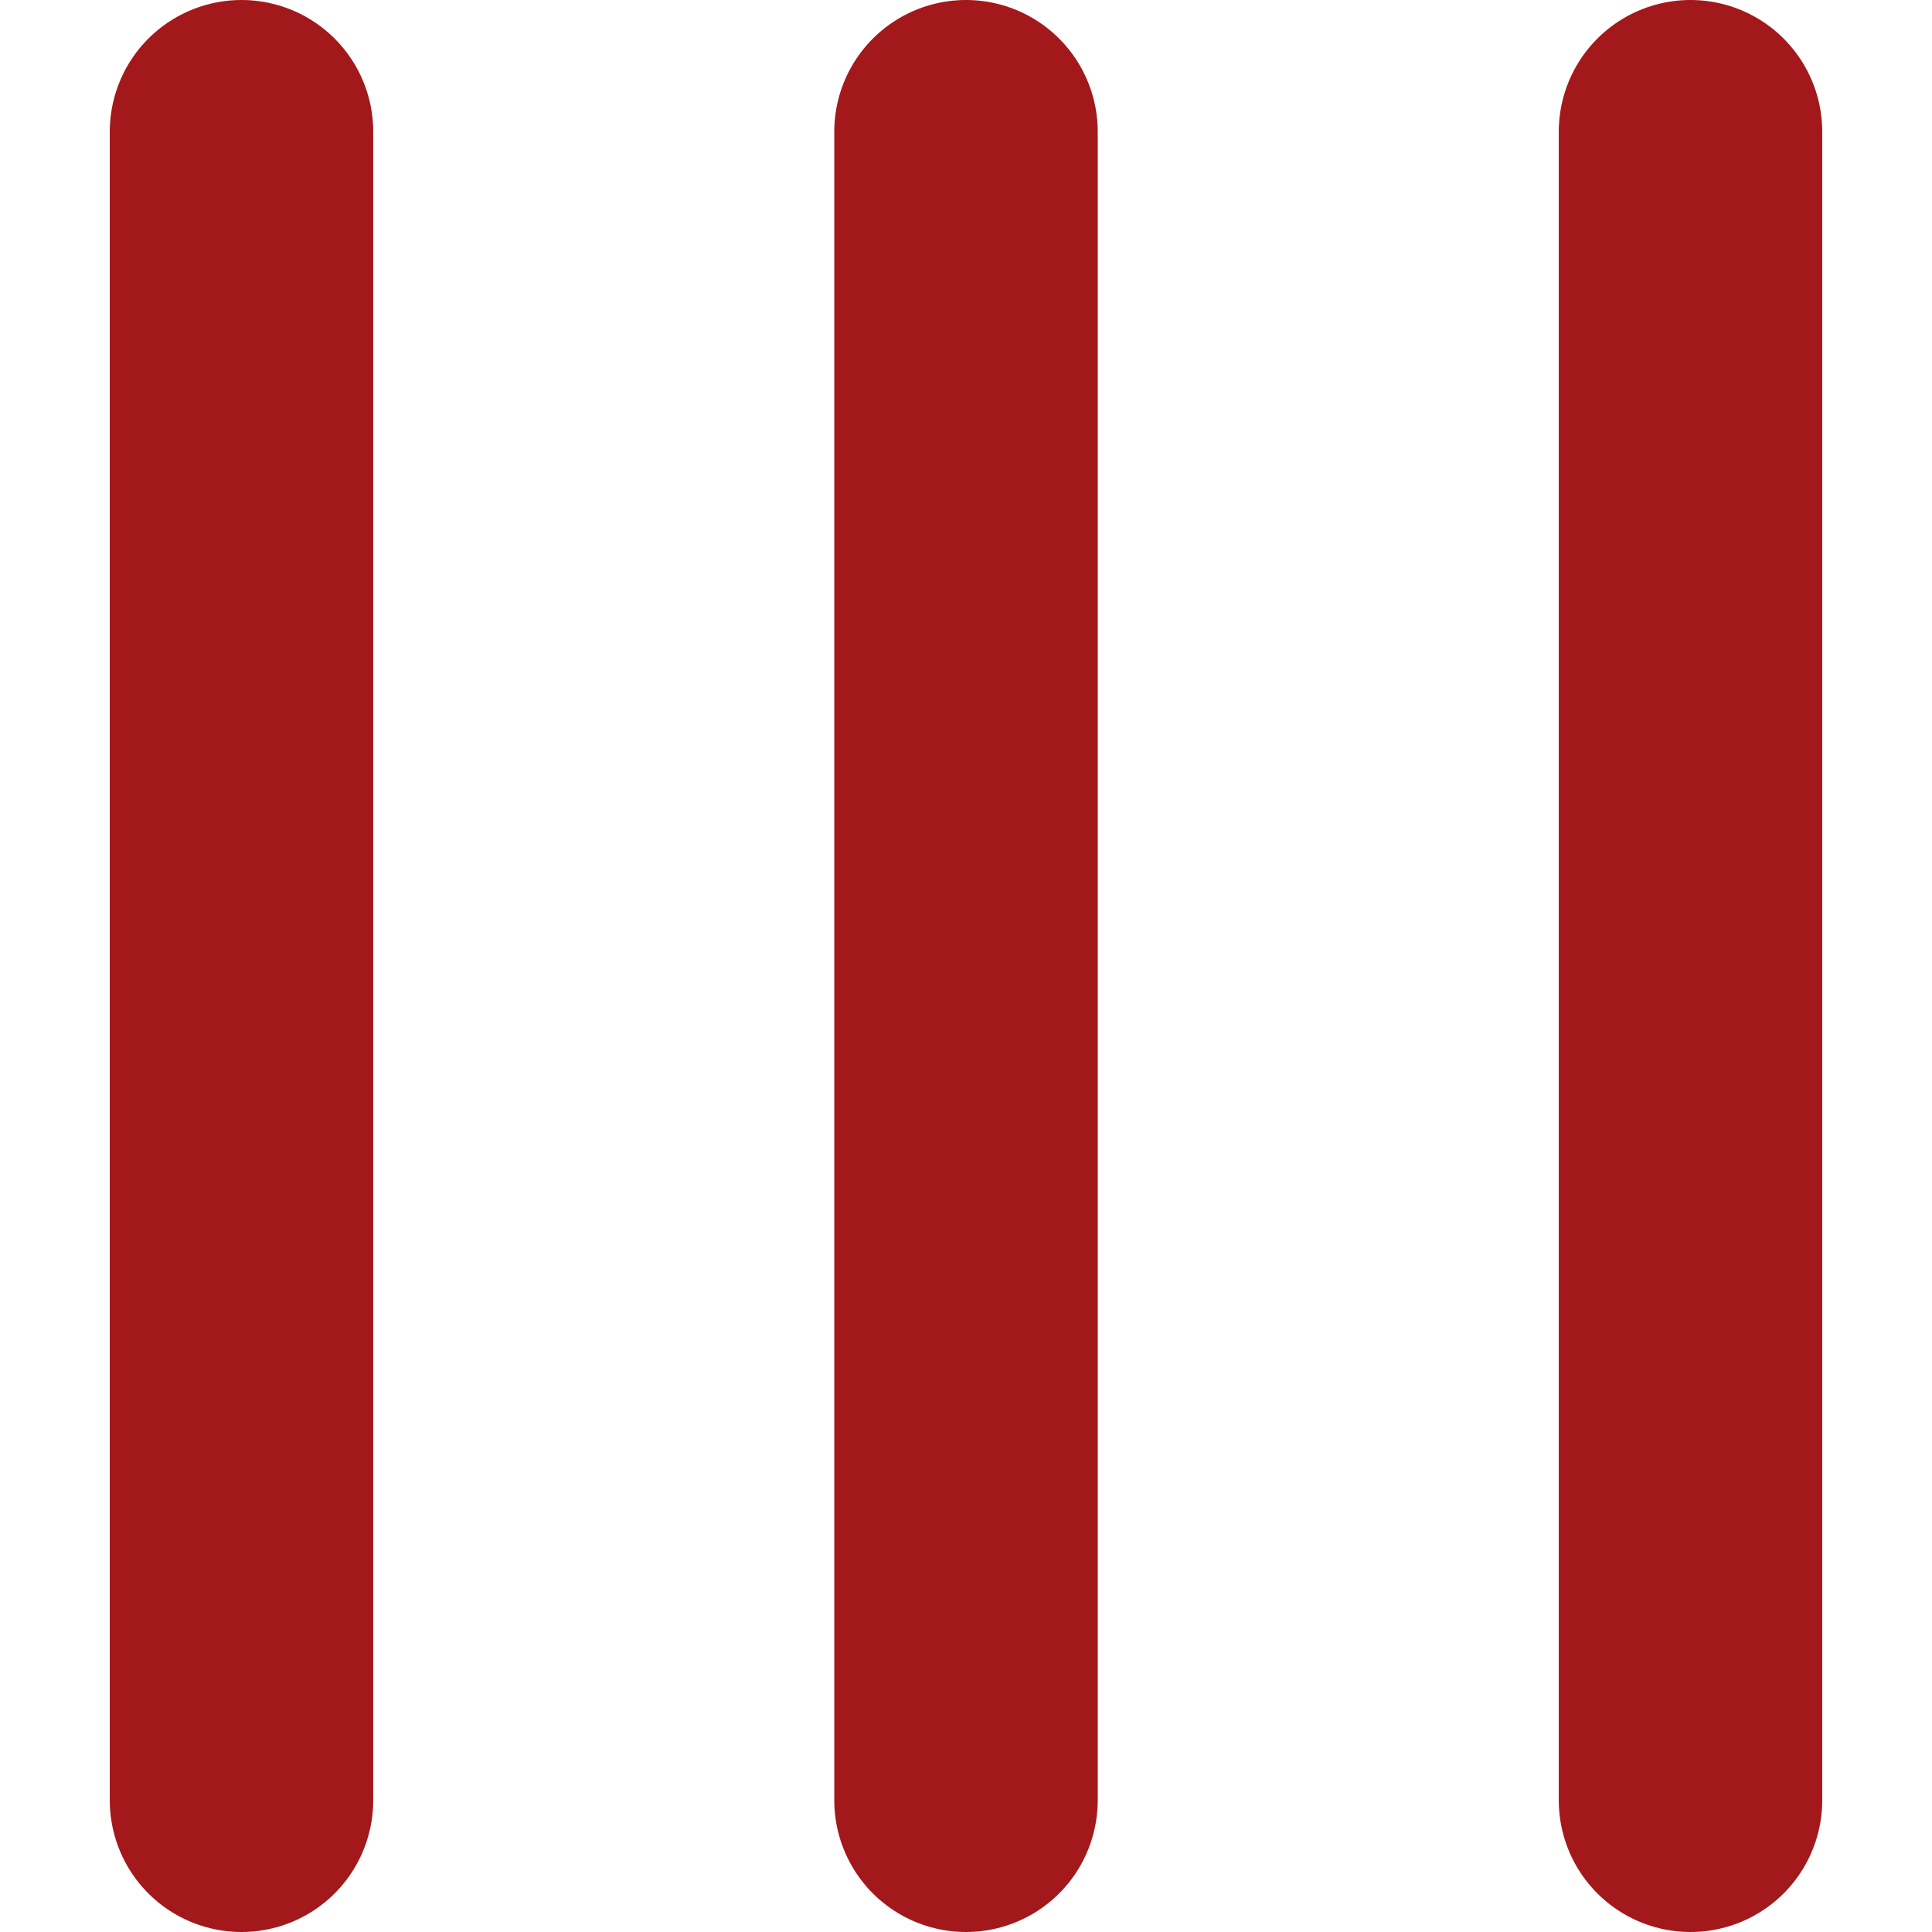
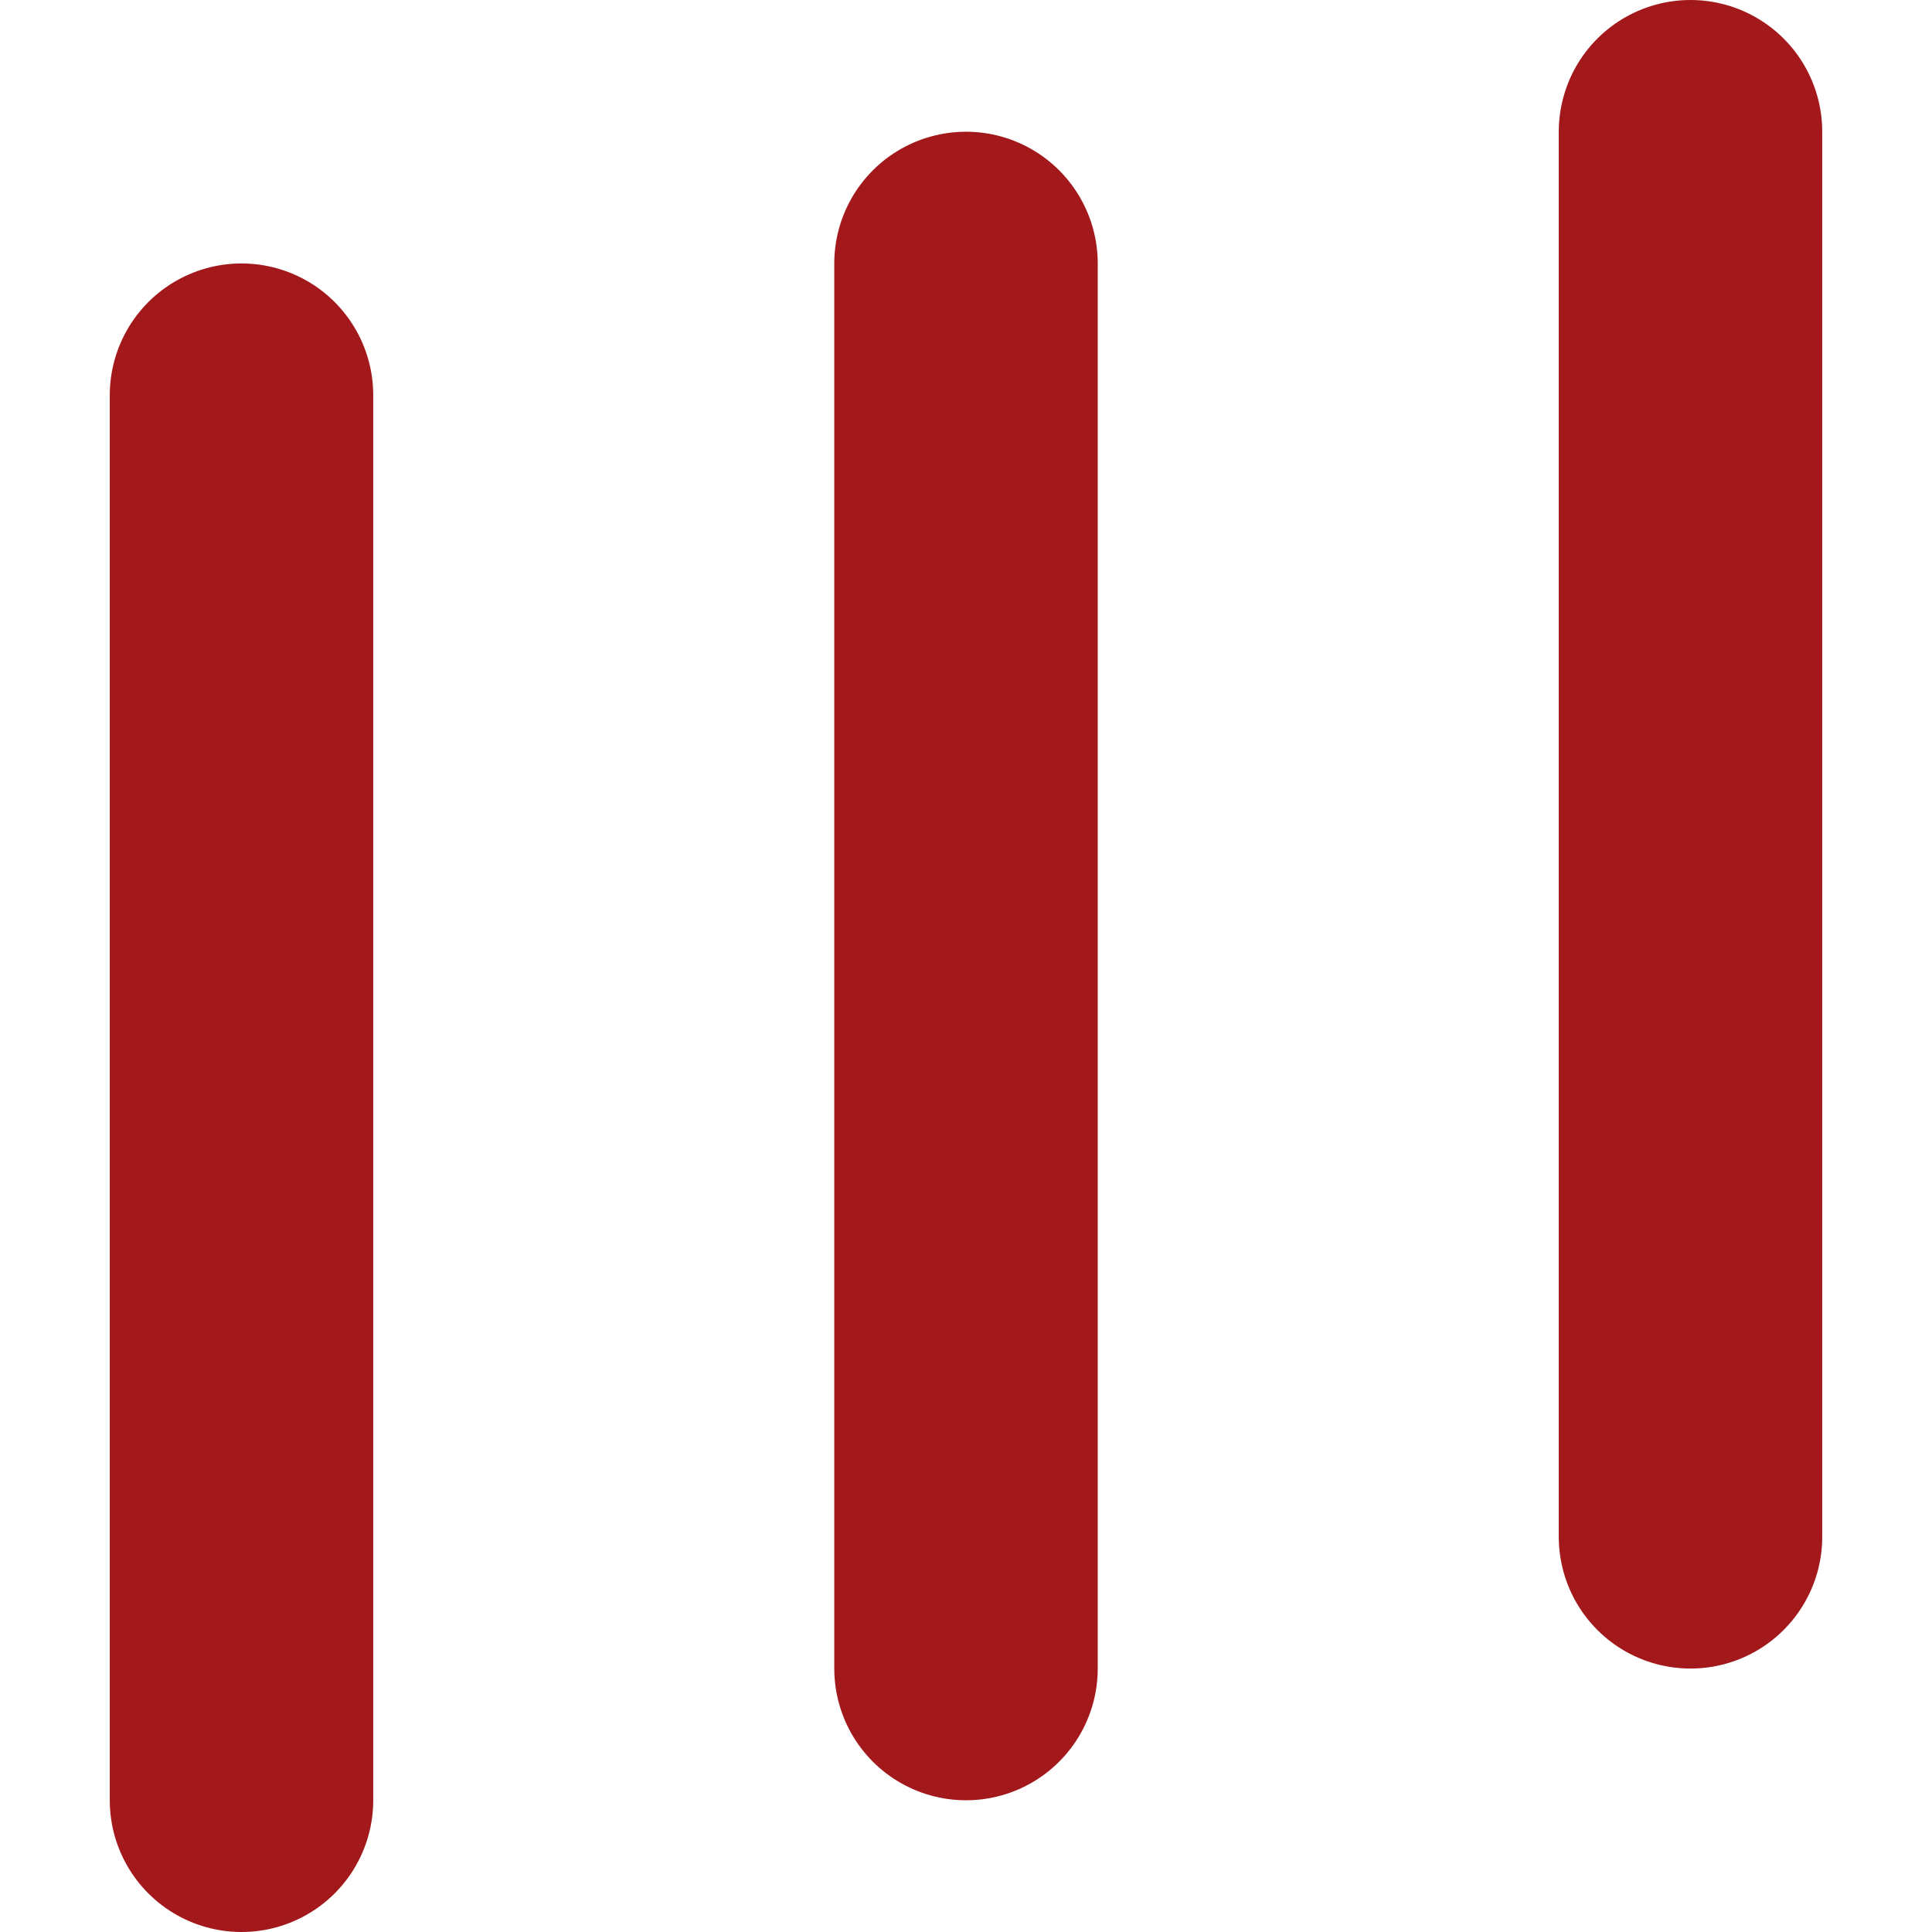
<svg xmlns="http://www.w3.org/2000/svg" preserveAspectRatio="none" overflow="visible" style="display: block;" width="44" height="44" viewBox="0 0 44 44" fill="none">
  <g id="Frame 105">
-     <path id="Vector" d="M38.5 3V41M22 3V41M5.5 3V41" stroke="#A3181B" stroke-width="6" stroke-linecap="round" stroke-linejoin="bevel" />
+     <path id="Vector" d="M38.5 3V35M22 6V38M5.5 9V41" stroke="#A3181B" stroke-width="6" stroke-linecap="round" stroke-linejoin="bevel" />
  </g>
</svg>
